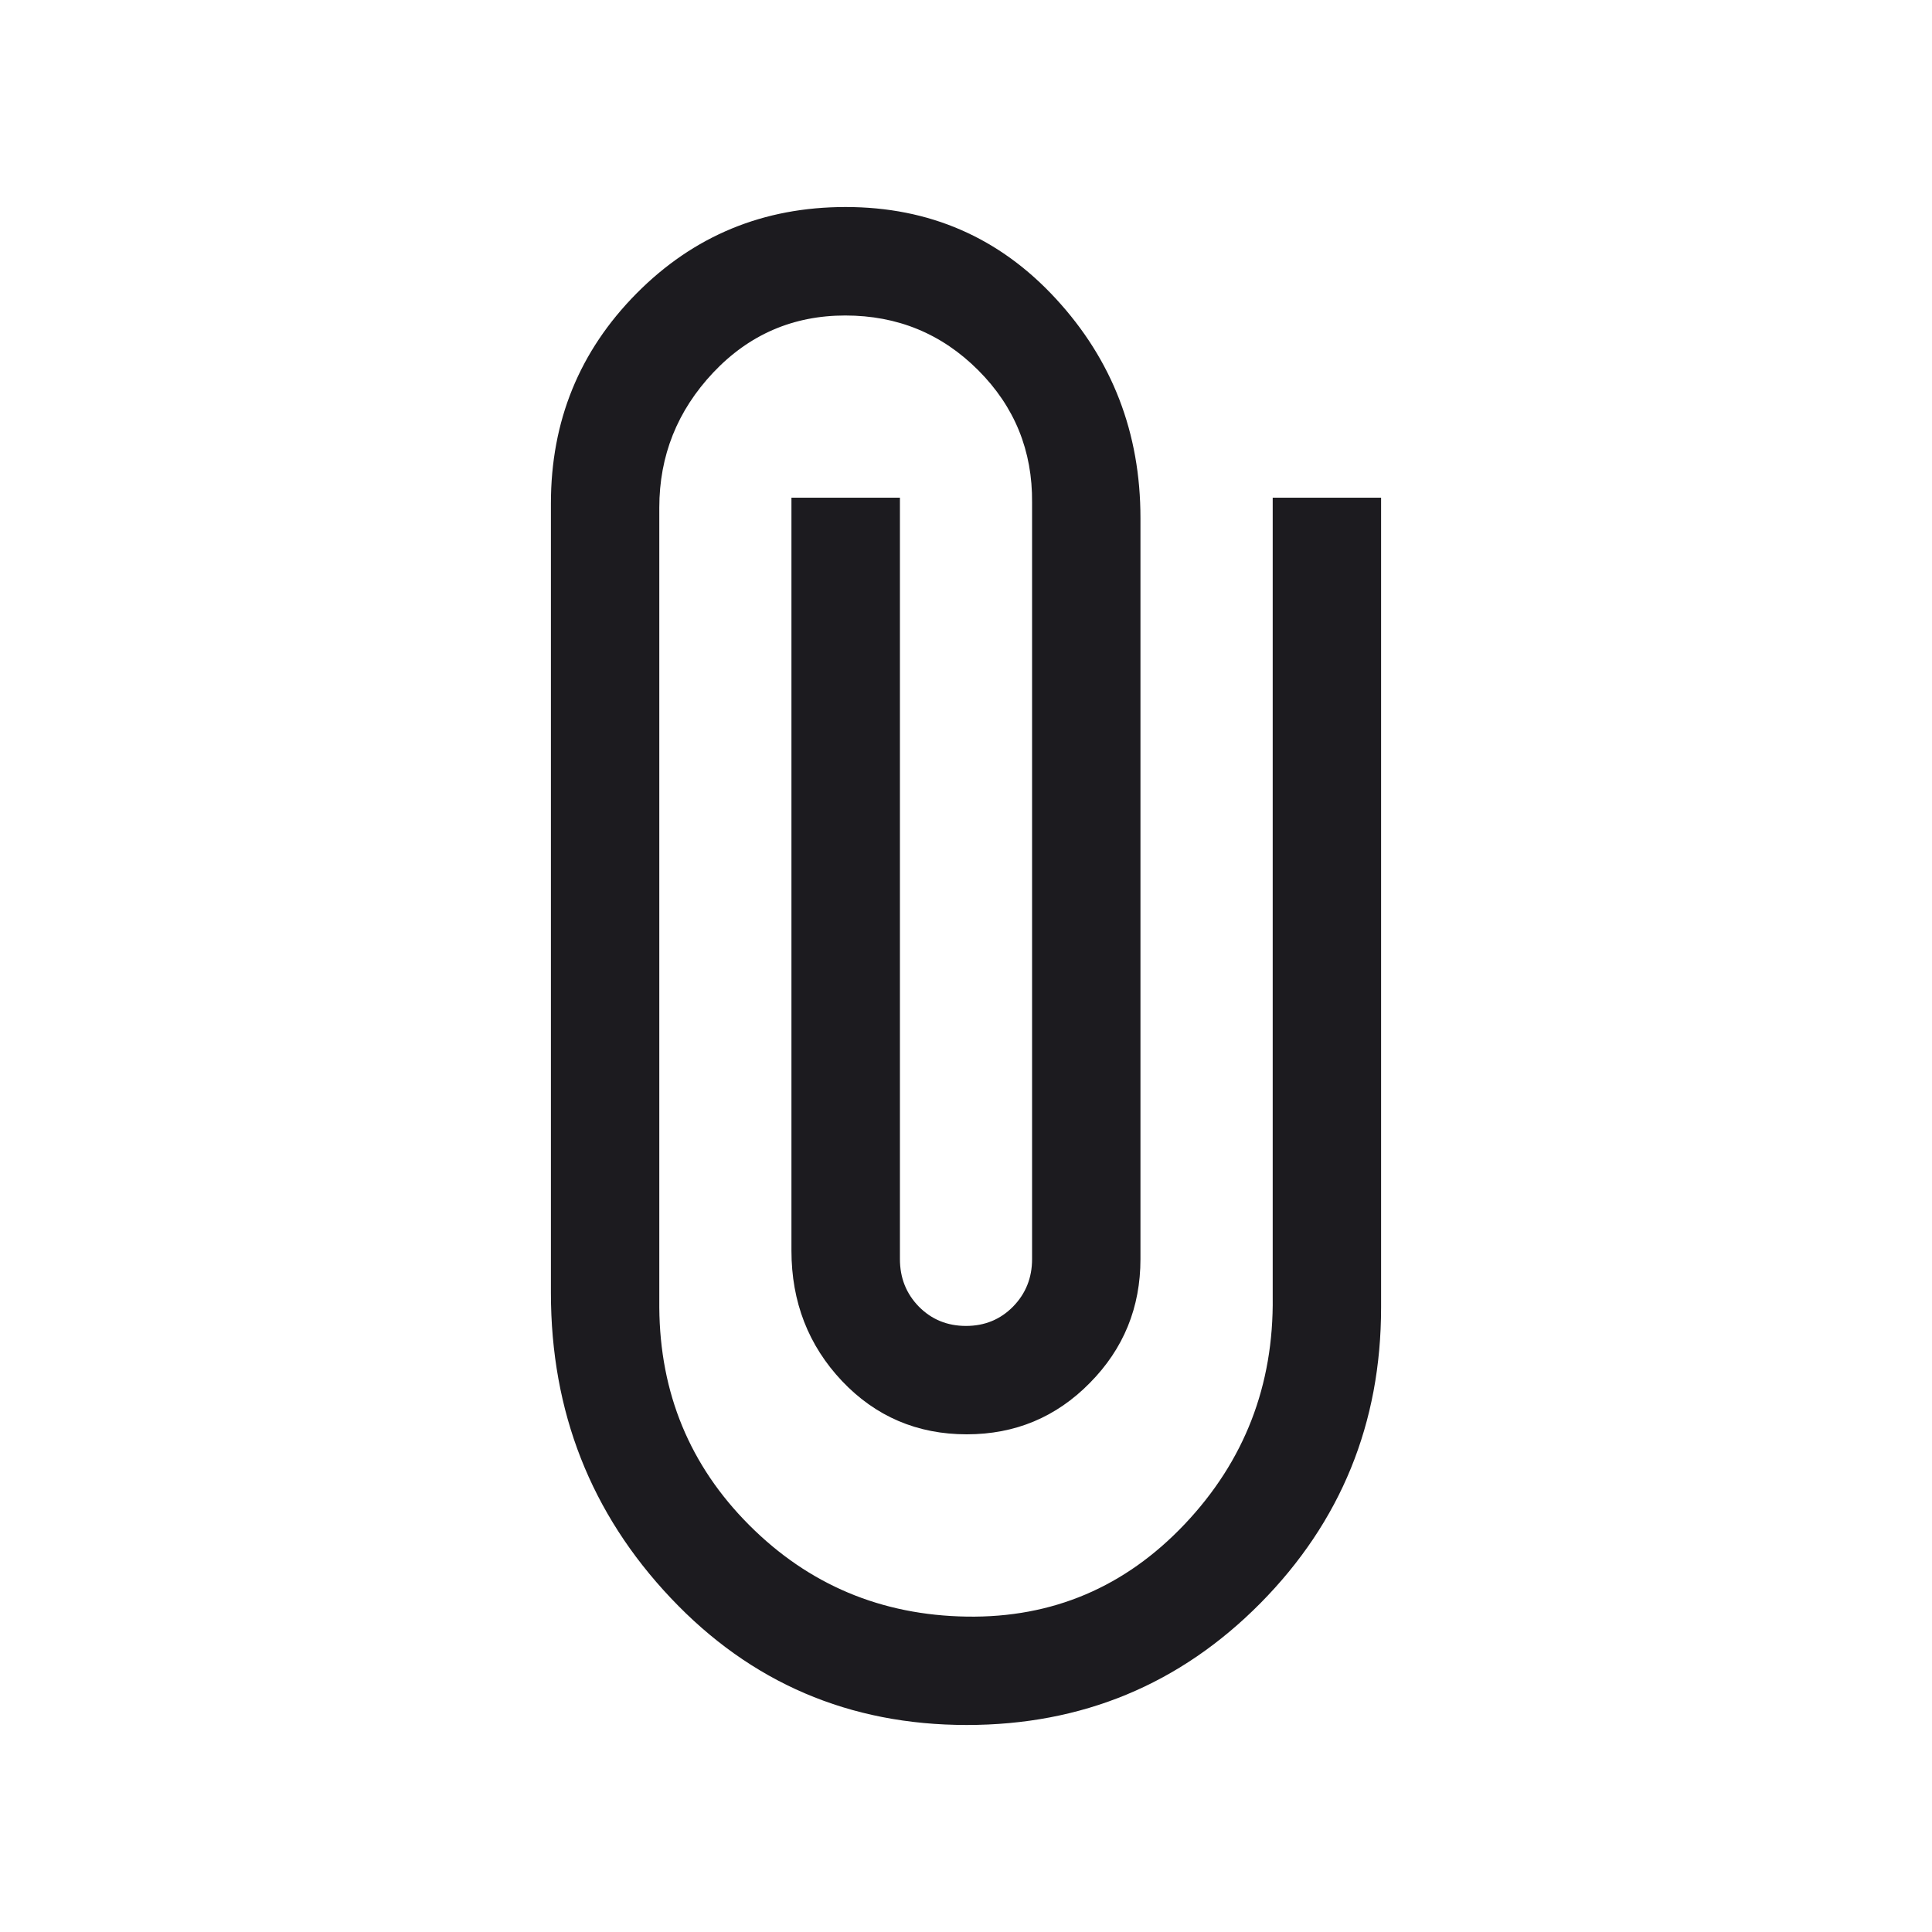
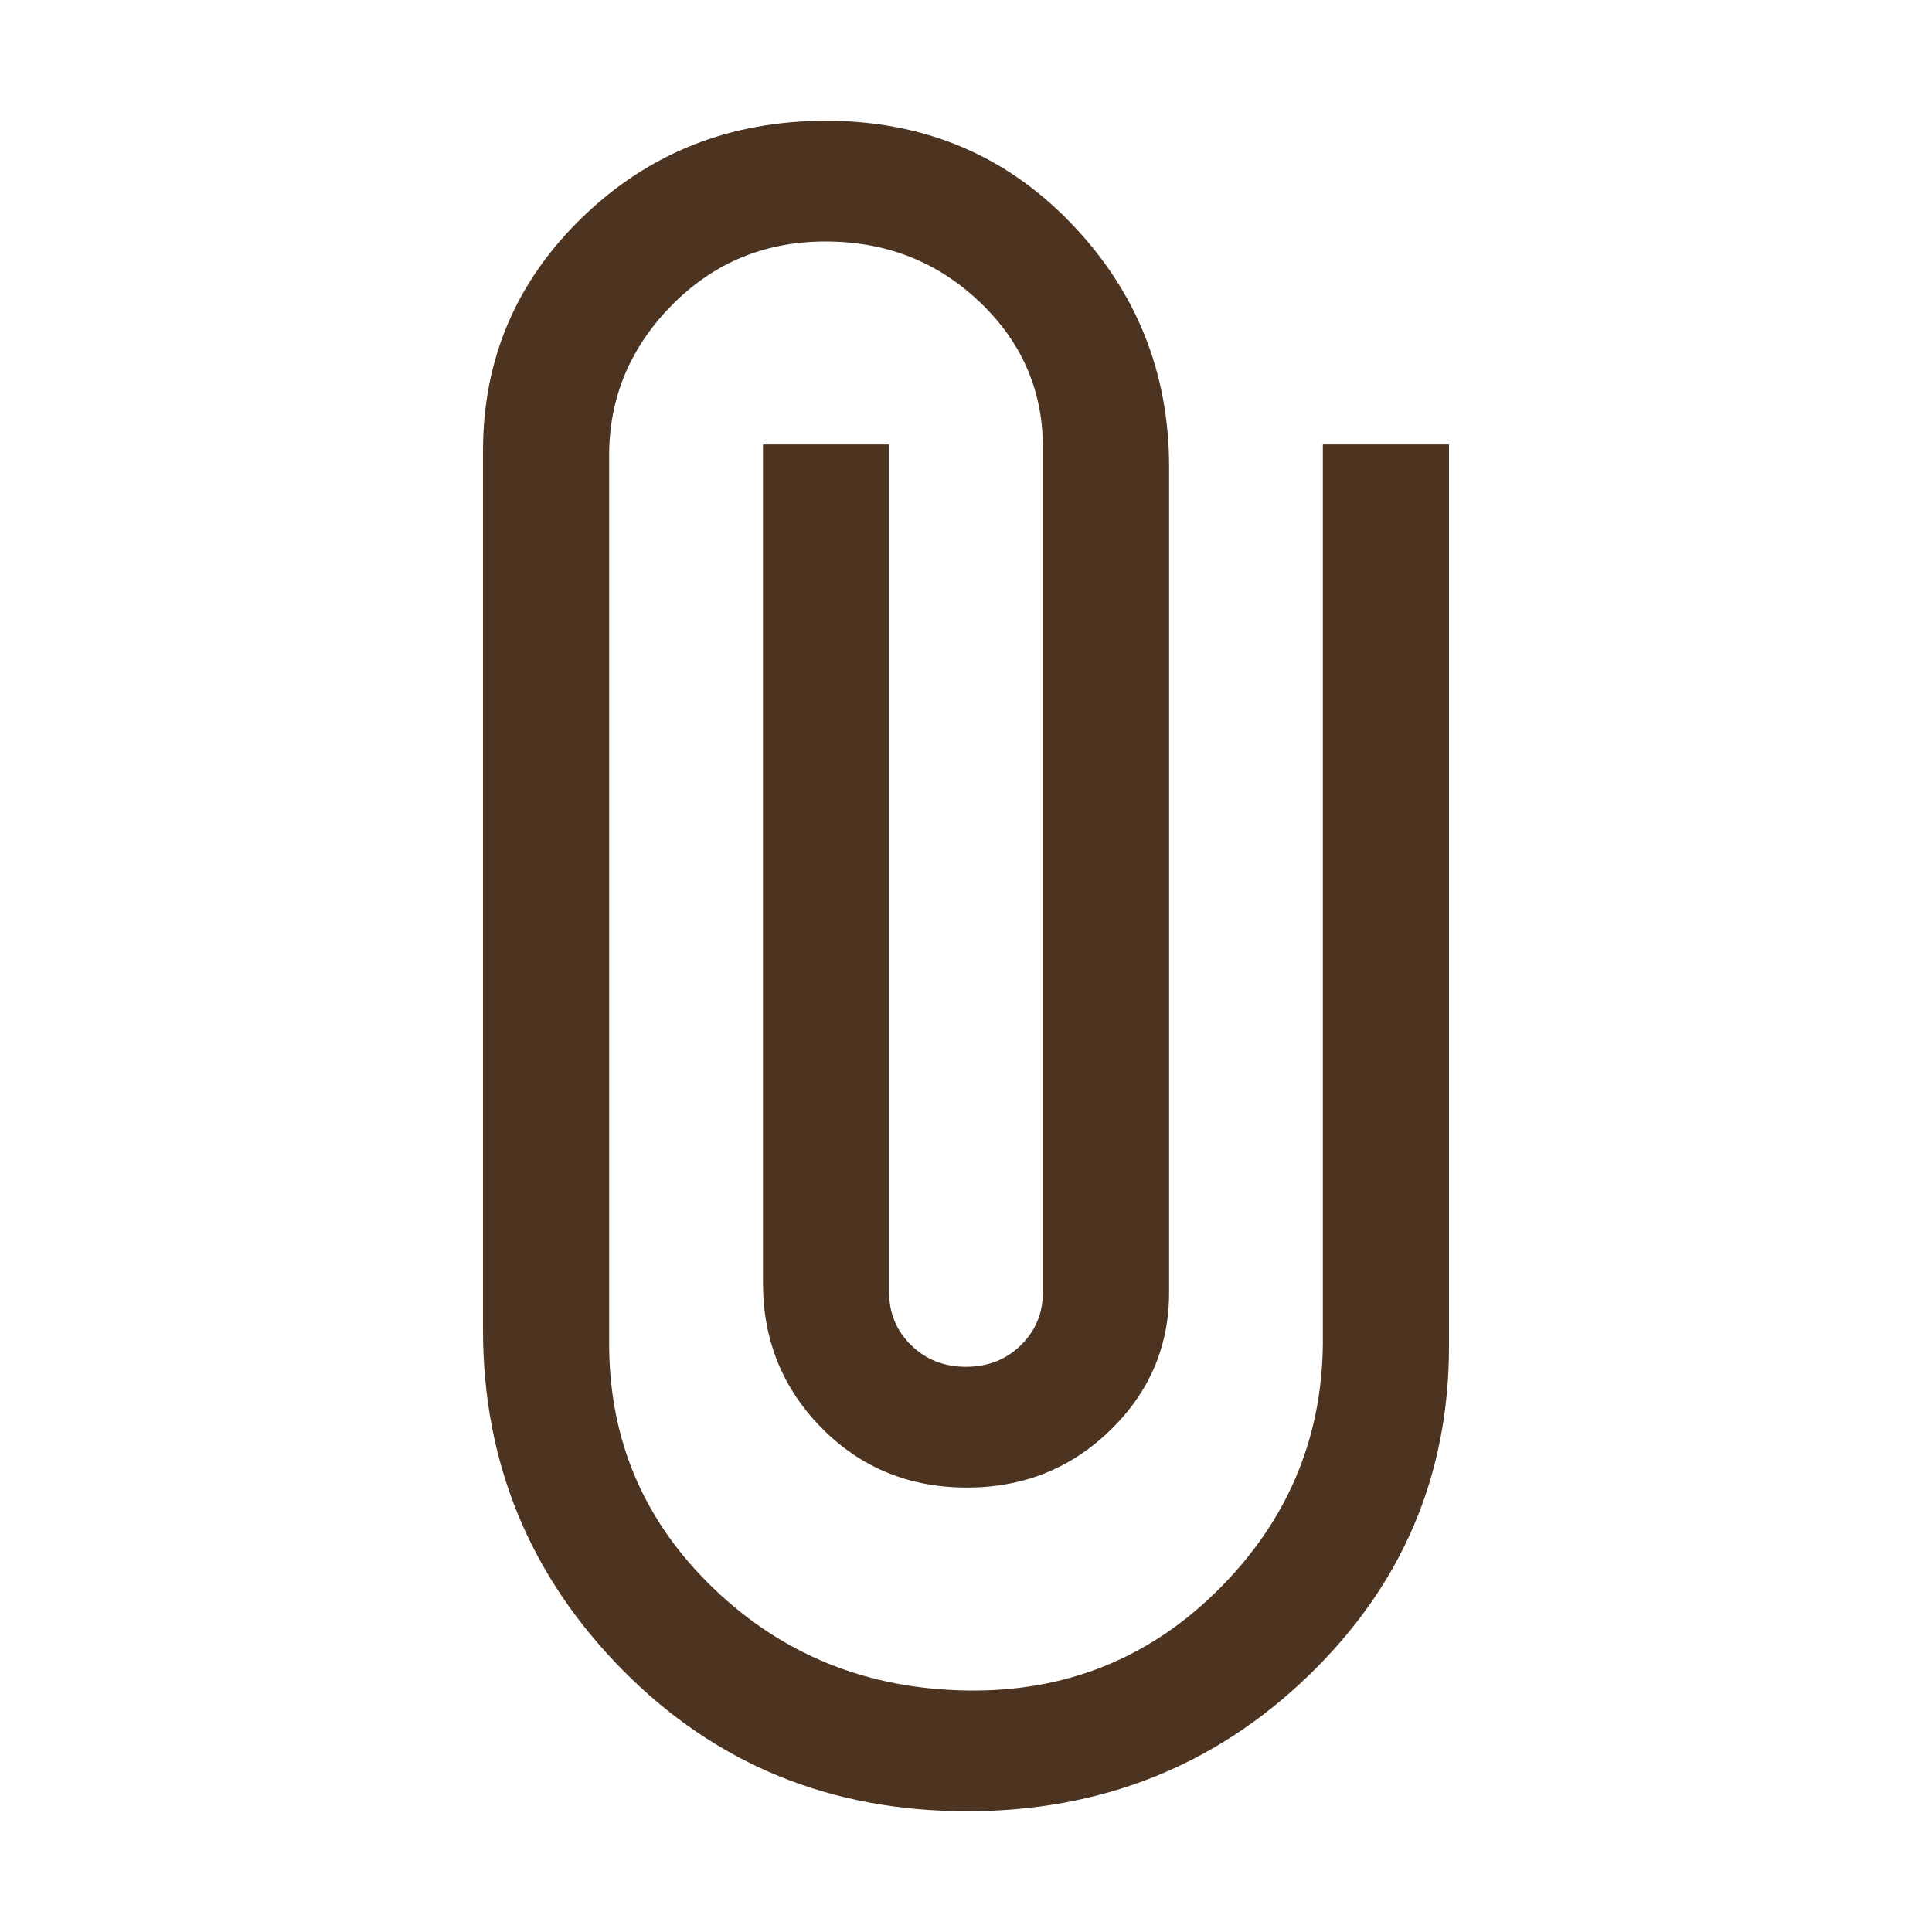
- <svg xmlns="http://www.w3.org/2000/svg" width="20" height="20" viewBox="0 0 20 20" fill="none">
-   <path d="M14.297 13.535C14.297 14.734 13.88 15.754 13.048 16.596C12.215 17.437 11.201 17.857 10.008 17.857C8.793 17.857 7.771 17.419 6.944 16.543C6.116 15.667 5.703 14.614 5.703 13.384V5.211C5.703 4.359 5.998 3.635 6.589 3.038C7.18 2.441 7.902 2.143 8.754 2.143C9.621 2.143 10.347 2.459 10.93 3.092C11.514 3.725 11.806 4.481 11.806 5.363V13.034C11.806 13.534 11.632 13.962 11.282 14.316C10.933 14.671 10.508 14.848 10.008 14.848C9.496 14.848 9.065 14.664 8.716 14.296C8.368 13.927 8.193 13.477 8.193 12.947V5.152H9.316V13.034C9.316 13.228 9.381 13.392 9.512 13.526C9.643 13.659 9.806 13.726 10 13.726C10.194 13.726 10.356 13.659 10.487 13.526C10.618 13.392 10.684 13.228 10.684 13.034V5.203C10.689 4.666 10.503 4.209 10.126 3.832C9.748 3.454 9.29 3.266 8.75 3.266C8.211 3.266 7.755 3.463 7.383 3.857C7.011 4.252 6.825 4.718 6.825 5.255V13.535C6.831 14.421 7.141 15.172 7.756 15.788C8.372 16.405 9.123 16.721 10.008 16.735C10.894 16.749 11.646 16.43 12.264 15.778C12.882 15.125 13.186 14.342 13.175 13.427V5.152H14.297V13.535Z" fill="#1C1B1F" />
+ <svg xmlns="http://www.w3.org/2000/svg" width="24" height="24" viewBox="0 0 24 24" fill="none">
+   <path d="M18 16.724C18 18.326 17.419 19.69 16.256 20.814C15.093 21.938 13.678 22.5 12.012 22.5C10.315 22.5 8.888 21.915 7.733 20.744C6.578 19.573 6 18.166 6 16.522V5.6C6 4.461 6.413 3.493 7.238 2.696C8.063 1.899 9.071 1.5 10.261 1.5C11.471 1.5 12.484 1.923 13.3 2.768C14.115 3.613 14.523 4.625 14.523 5.802V16.054C14.523 16.723 14.279 17.294 13.791 17.768C13.303 18.242 12.71 18.479 12.012 18.479C11.296 18.479 10.695 18.233 10.208 17.74C9.721 17.247 9.478 16.647 9.478 15.939V5.521H11.045V16.054C11.045 16.313 11.136 16.532 11.319 16.711C11.502 16.89 11.729 16.979 12 16.979C12.271 16.979 12.498 16.89 12.681 16.711C12.864 16.532 12.955 16.313 12.955 16.054V5.59C12.963 4.872 12.703 4.261 12.176 3.757C11.649 3.252 11.009 3 10.255 3C9.502 3 8.865 3.264 8.346 3.791C7.827 4.318 7.567 4.941 7.567 5.658V16.724C7.575 17.908 8.008 18.911 8.868 19.735C9.727 20.559 10.775 20.981 12.012 21C13.248 21.019 14.298 20.593 15.161 19.721C16.024 18.849 16.448 17.802 16.433 16.58V5.521H18V16.724Z" fill="#4D3421" />
</svg>
